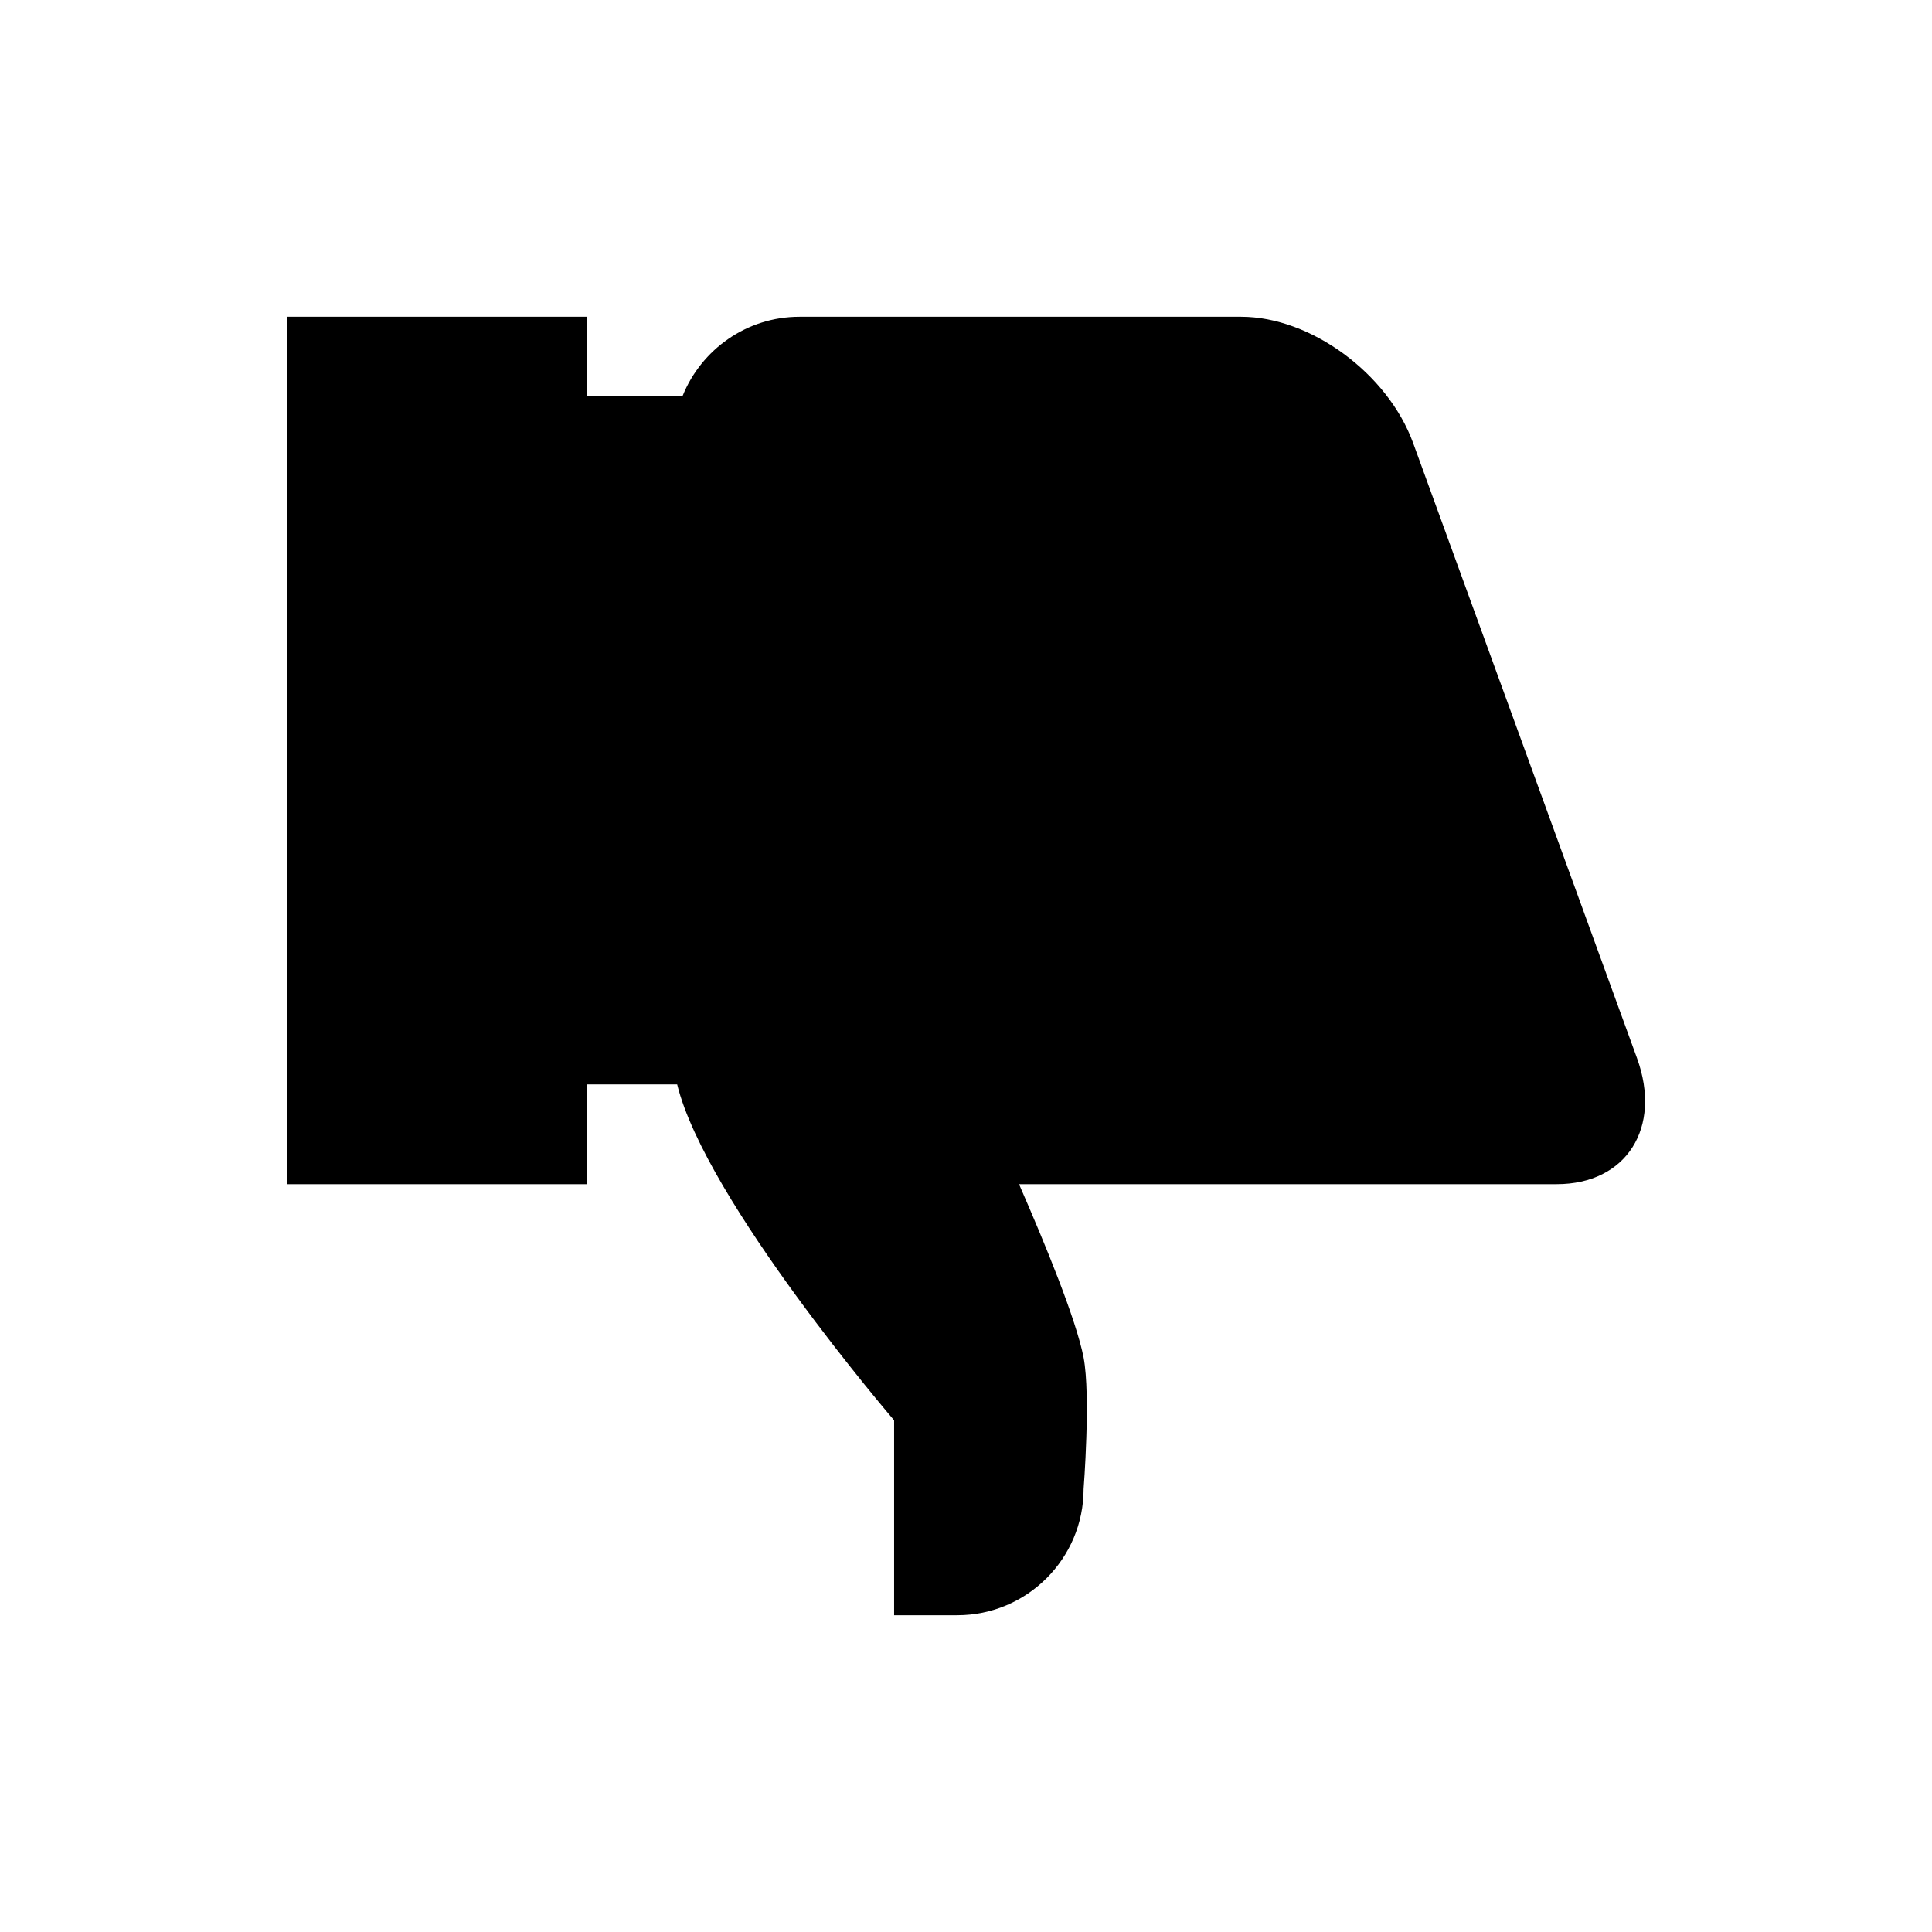
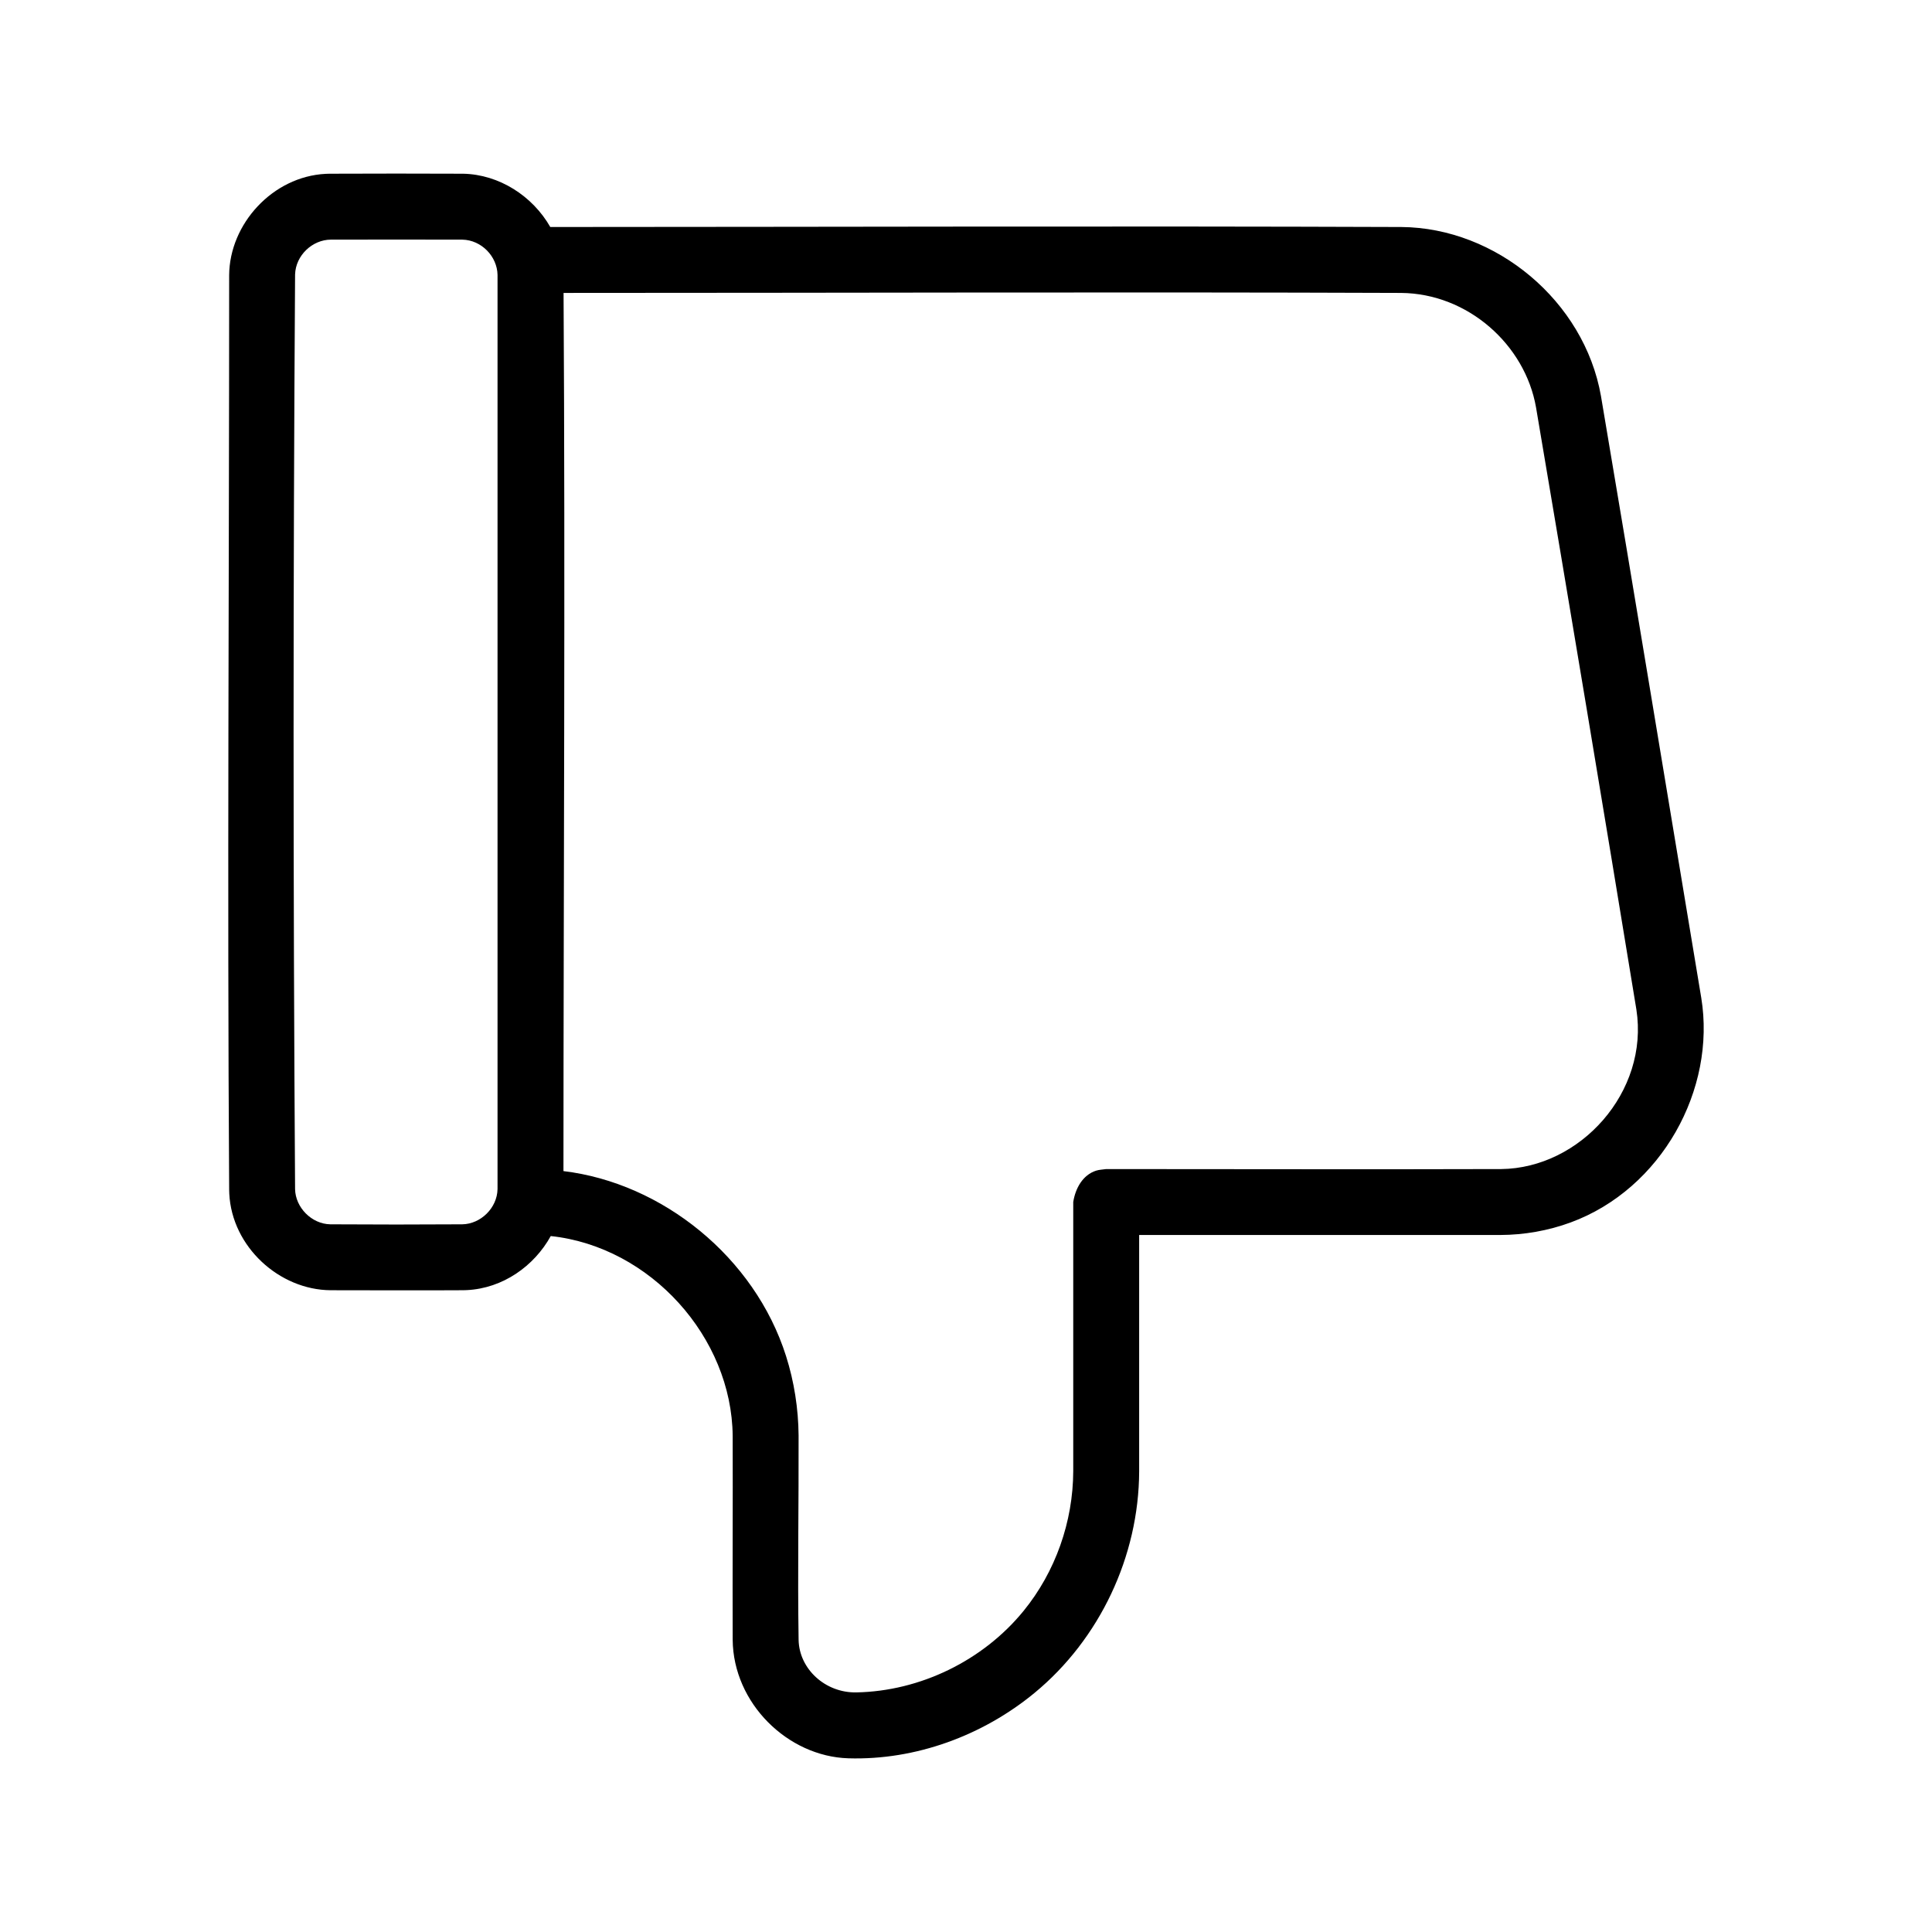
- <svg xmlns="http://www.w3.org/2000/svg" version="1.1" x="0px" y="0px" viewBox="0 0 100 100" style="enable-background:new 0 0 100 100;" xml:space="preserve">
-   <style type="text/css">
- 	.st0{fill-rule:evenodd;clip-rule:evenodd;}
- </style>
-   <path d="M84.729,54.764L73.141,22.924c-1.311-3.592-5.3-6.528-8.901-6.528H41.385  c-2.739,0-5.083,1.699-6.051,4.092H30.365v-4.092H14.851v44.896h15.514v-5.164h4.685  c1.475,6.02,11.229,17.387,11.229,17.387v10.089h3.269  c3.603,0,6.539-2.926,6.539-6.538c0,0,0.375-4.8,0-6.799  c-0.385-1.968-1.978-5.852-3.342-8.975h27.831  C84.178,61.292,86.041,58.376,84.729,54.764z" />
+ <svg xmlns="http://www.w3.org/2000/svg" viewBox="0 0 512 512" version="1.1" xml:space="preserve" style="" x="0px" y="0px" fill-rule="evenodd" clip-rule="evenodd" stroke-linejoin="round" stroke-miterlimit="1.414">
+   <rect x="0" y="0" width="512" height="512" style="" fill="none" />
+   <path d="M145.957,327.566c-4.403,7.961 -12.691,13.856 -22.23,14.327c-0.333,0.016 -0.666,0.024 -1,0.03c-11.7,0.076 -23.401,0.002 -35.102,0.002c-13.593,-0.089 -26.163,-11.498 -26.863,-25.588c-0.017,-0.334 -0.025,-0.667 -0.031,-1.001c-0.527,-80.799 -0.002,-161.602 -0.002,-242.403c0.088,-13.578 11.528,-26.158 25.584,-26.863c0.336,-0.017 0.673,-0.025 1.01,-0.032c11.801,-0.051 23.603,-0.051 35.404,0c9.557,0.188 18.413,5.909 23.104,14.121c75.18,-0.013 150.36,-0.284 225.54,0.001c25.038,0.19 48.477,19.563 52.905,44.819c8.991,53.125 17.717,106.294 26.574,159.44c3.978,24.294 -10.529,50.669 -34.59,59.533c-5.964,2.197 -12.341,3.313 -18.663,3.333l-95.708,0l0,62.621c-0.077,22.619 -10.525,44.531 -27.686,58.697c-13.744,11.346 -31.573,17.918 -49.398,17.365c-16.064,-0.499 -30.491,-14.594 -30.637,-31.41c-0.062,-18.013 0.056,-36.026 -0.002,-54.039c-0.231,-26.044 -21.72,-50.113 -48.209,-52.953Zm3.365,-17.213c26.136,3.139 50.653,22.747 58.987,49.013c2.157,6.8 3.262,13.912 3.326,21.048c0.057,18.07 -0.278,36.142 0.004,54.209c0.171,7.644 7.025,14.035 15.3,13.88c16.871,-0.315 33.538,-8.374 44.322,-21.599c8.455,-10.368 13.114,-23.655 13.159,-37.028l0,-71.326c0.588,-3.709 2.556,-7.176 6.036,-8.307c0.866,-0.281 1.799,-0.284 2.699,-0.427c34.892,0 69.785,0.109 104.678,-0.001c20.89,-0.23 39.228,-20.406 35.825,-42.288c-8.714,-53.219 -17.599,-106.41 -26.597,-159.582c-2.912,-16.608 -18.08,-30.182 -35.789,-30.316c-73.974,-0.281 -147.948,-0.001 -221.922,-0.001c0.465,77.574 -0.01,155.15 -0.028,232.725Zm-17.47,-237.359l-0.001,-0.15c-0.09,-4.891 -4.254,-9.238 -9.333,-9.338c-11.615,-0.05 -23.23,0 -34.846,0c-4.865,0.021 -9.311,4.143 -9.472,9.222l-0.002,0.116c-0.526,80.756 -0.526,161.517 0,242.273c0.09,4.867 4.371,9.252 9.334,9.338c11.662,0.076 23.324,0.076 34.986,0c4.861,-0.084 9.24,-4.309 9.333,-9.338l0.001,-0.15l0,-241.973Z" />
</svg>
